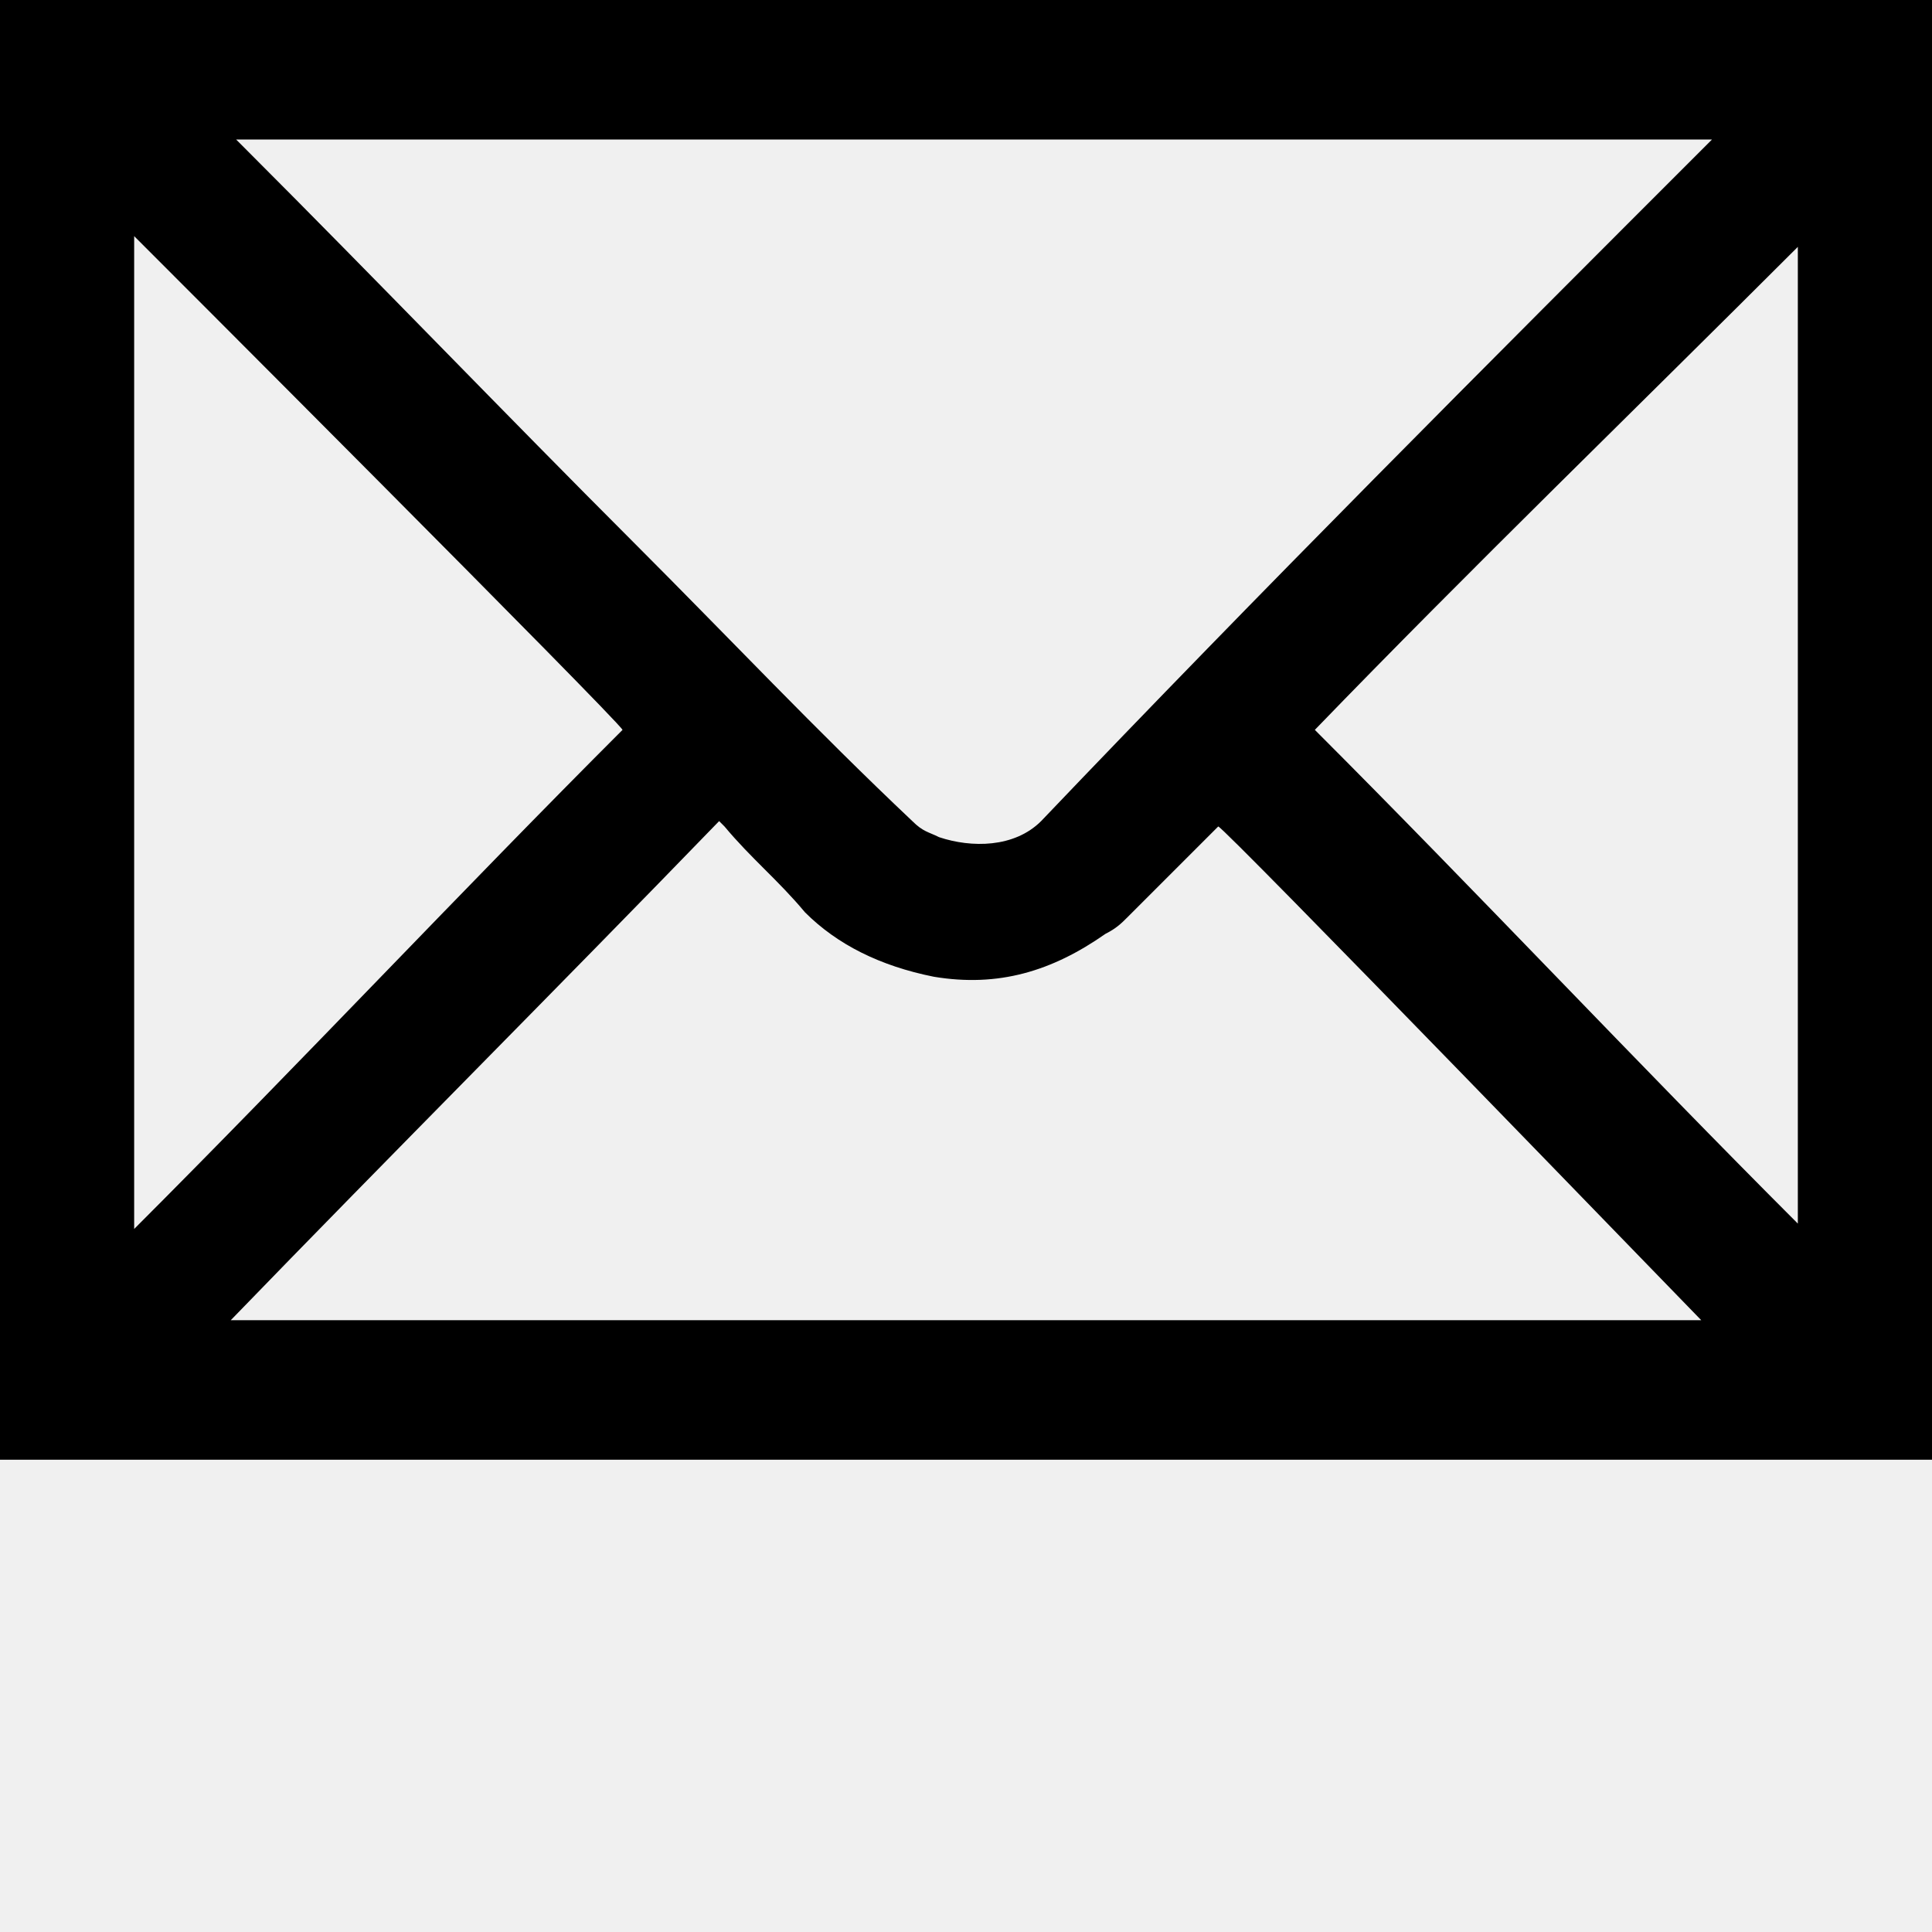
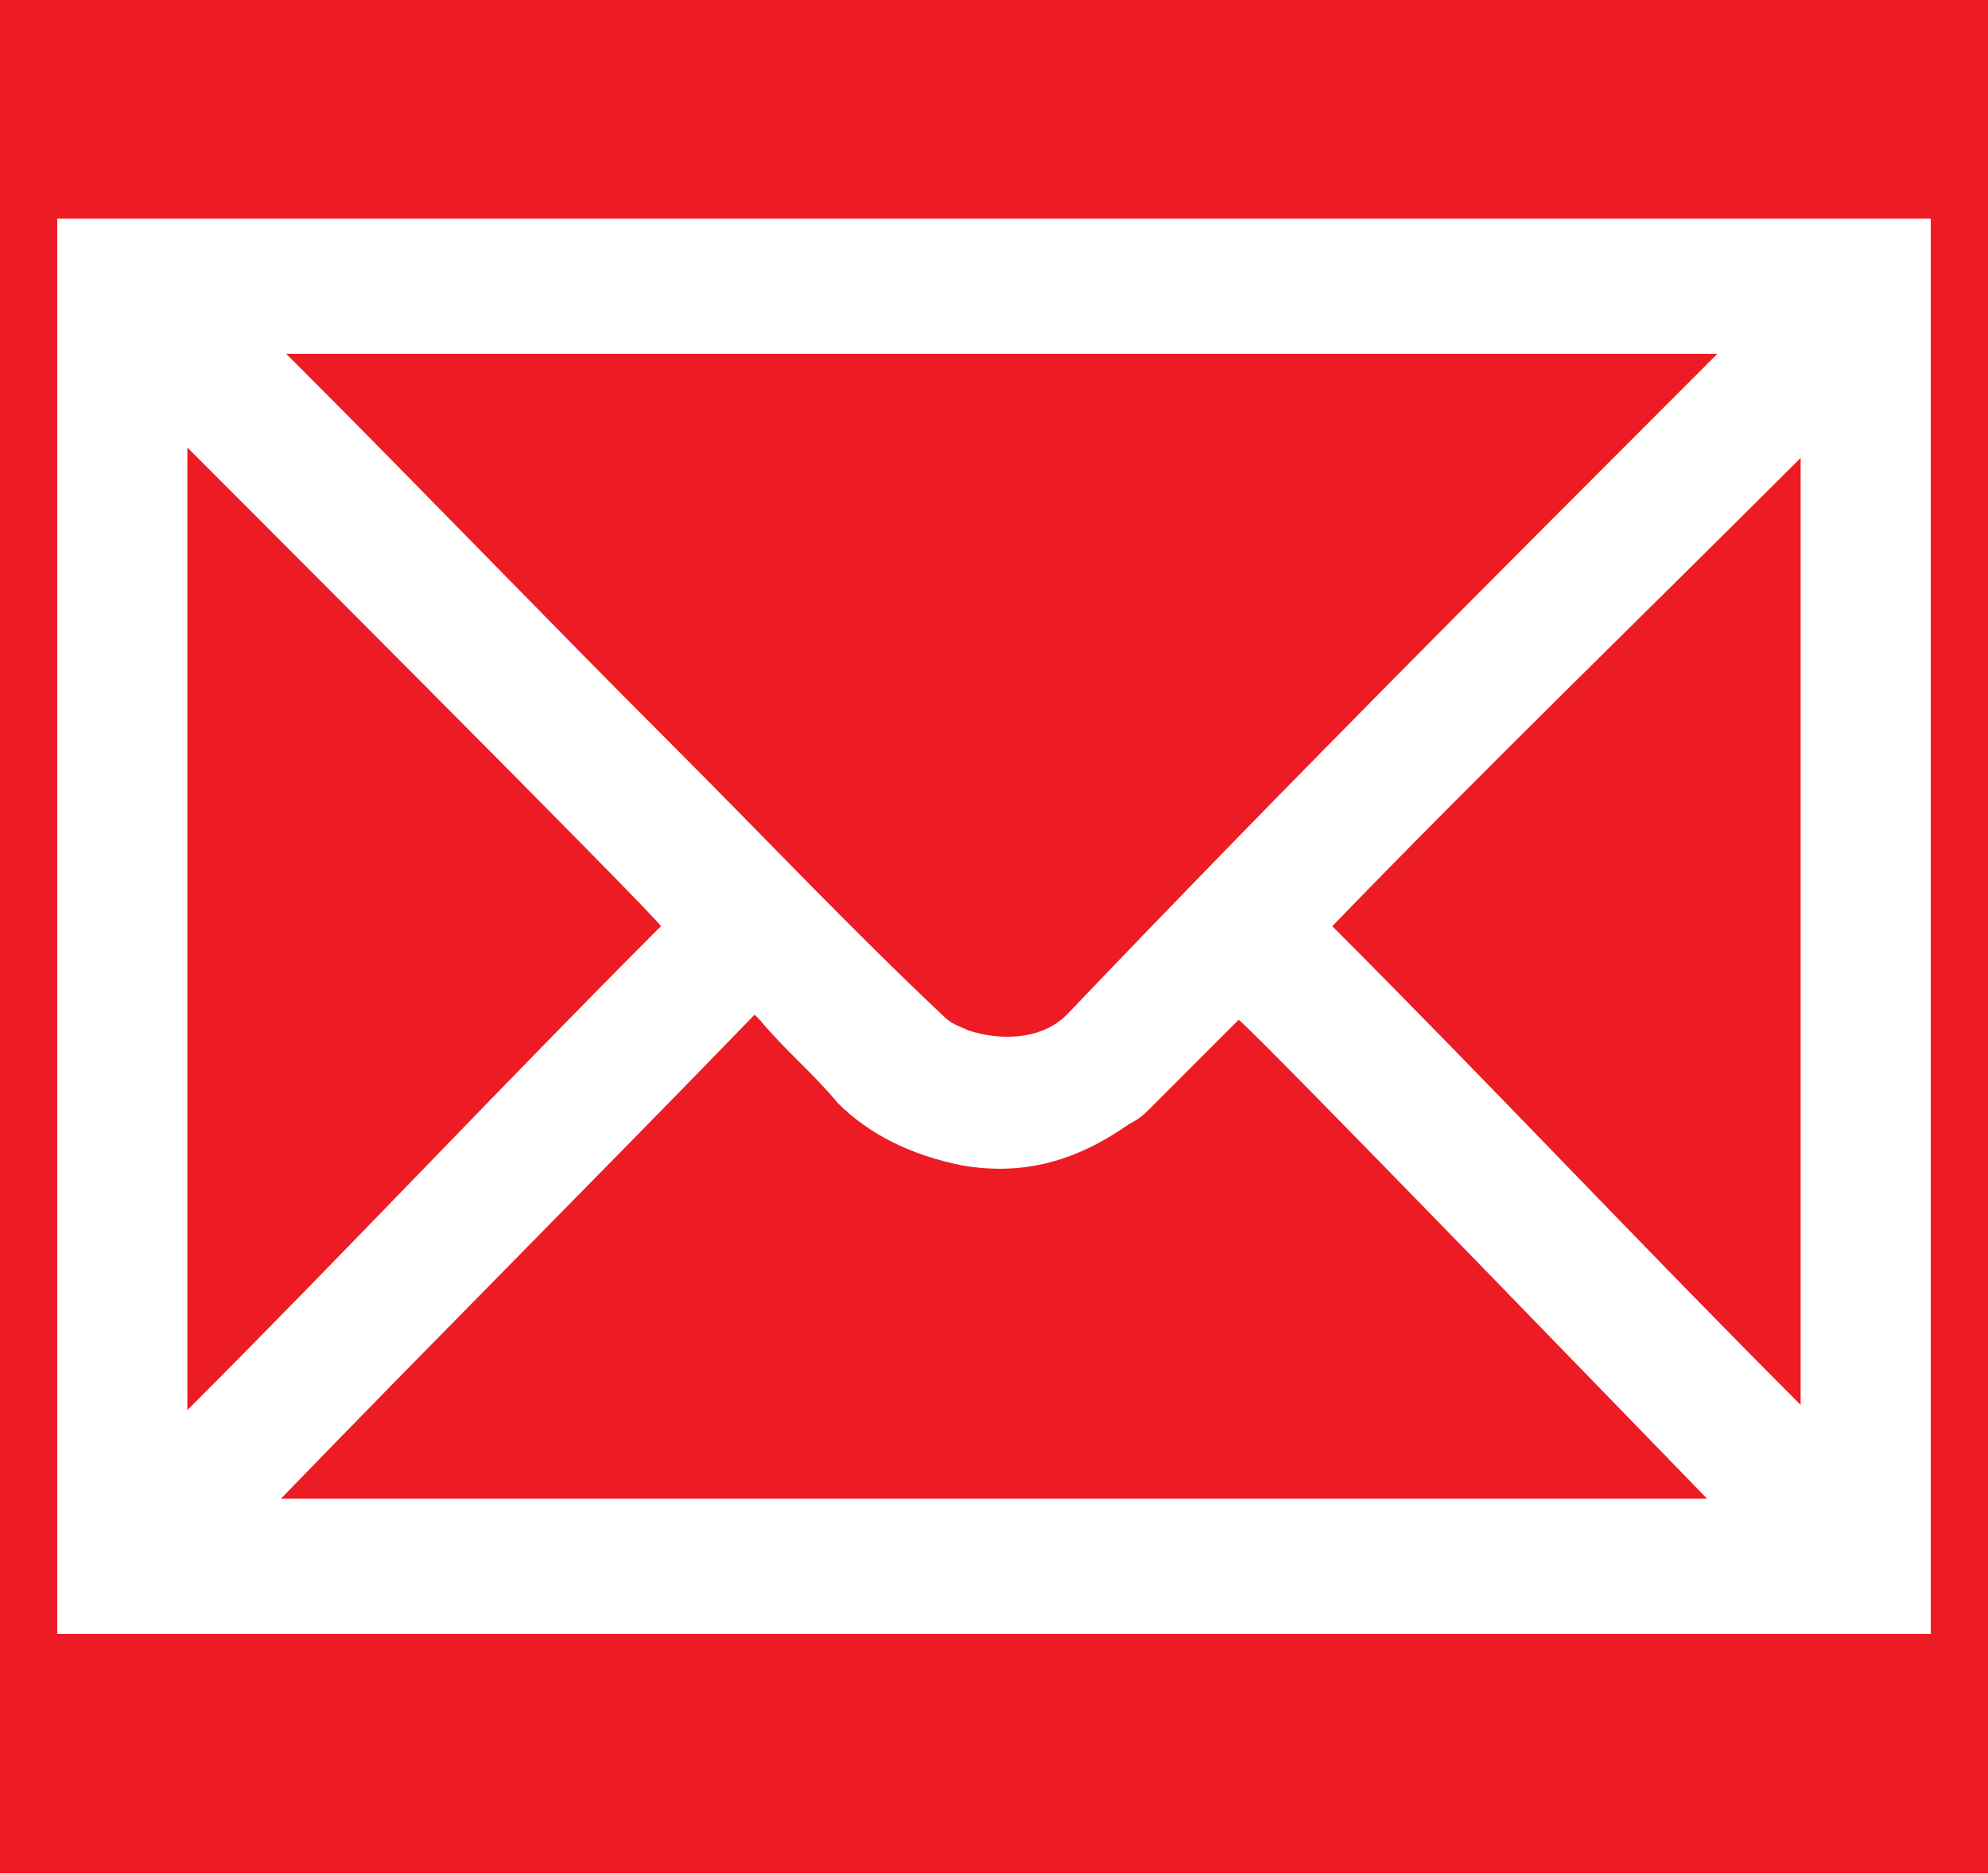
- <svg xmlns="http://www.w3.org/2000/svg" version="1.1" id="Layer_1" x="0px" y="0px" viewBox="-161 91 36 36" style="enable-background:new -161 91 36 36;" xml:space="preserve">
+ <svg xmlns="http://www.w3.org/2000/svg" version="1.1" id="Layer_1" x="0px" y="0px" viewBox="-288 379 38.2 36" style="enable-background:new -288 379 38.2 36;" xml:space="preserve">
+   <style type="text/css">
+ 	.st0{fill:#ED1C24;}
+ 	.st1{fill:#FFFFFF;}
+ </style>
+   <rect x="-288" y="379" class="st0" width="38.2" height="36" />
  <g id="MUODtZ.tif">
    <g>
-       <path d="M-161,118.2c0-9,0-18.1,0-27.2c12,0,24,0,36,0c0,9,0,18.1,0,27.2C-137,118.2-149,118.2-161,118.2z M-129.1,93.6    L-129.1,93.6C-129.2,93.6-129.2,93.6-129.1,93.6c-9.2,0-18.4,0-27.5,0l0,0l0,0c0.1,0.1,0.1,0.1,0.2,0.2c2.4,2.4,4.8,4.9,7.2,7.3    c1.8,1.8,3.4,3.5,5.2,5.2c0.2,0.2,0.3,0.2,0.5,0.3c0.6,0.2,1.4,0.2,1.9-0.3C-137.5,102-133.3,97.8-129.1,93.6    C-129.2,93.6-129.2,93.6-129.1,93.6z M-129.3,115.6c-0.2-0.2-8.9-9.2-9-9.2l-0.1,0.1c-0.6,0.6-1,1-1.6,1.6    c-0.1,0.1-0.2,0.2-0.4,0.3c-1,0.7-2,1-3.2,0.8c-1-0.2-1.8-0.6-2.4-1.2c-0.5-0.6-1-1-1.5-1.6l-0.1-0.1c-3,3.1-6.1,6.2-9.1,9.3    C-147.6,115.6-138.4,115.6-129.3,115.6z M-149.4,104.6c-0.1-0.2-9-9.1-9.1-9.2c0,6.2,0,12.3,0,18.5    C-155.4,110.8-152.4,107.6-149.4,104.6z M-136.5,104.6c3,3,6,6.2,9,9.2c0-0.2,0-18.2,0-18.2C-130.5,98.6-133.6,101.6-136.5,104.6z    " />
+       <path class="st1" d="M-286.9,410.4c0-9,0-18.1,0-27.2c12,0,24,0,36,0c0,9,0,18.1,0,27.2C-262.9,410.4-274.9,410.4-286.9,410.4z     M-255,385.8L-255,385.8C-255.1,385.8-255.1,385.8-255,385.8c-9.2,0-18.4,0-27.5,0l0,0l0,0c0.1,0.1,0.1,0.1,0.2,0.2    c2.4,2.4,4.8,4.9,7.2,7.3c1.8,1.8,3.4,3.5,5.2,5.2c0.2,0.2,0.3,0.2,0.5,0.3c0.6,0.2,1.4,0.2,1.9-0.3    C-263.4,394.2-259.2,390-255,385.8C-255.1,385.8-255.1,385.8-255,385.8z M-255.2,407.8c-0.2-0.2-8.9-9.2-9-9.2l-0.1,0.1    c-0.6,0.6-1,1-1.6,1.6c-0.1,0.1-0.2,0.2-0.4,0.3c-1,0.7-2,1-3.2,0.8c-1-0.2-1.8-0.6-2.4-1.2c-0.5-0.6-1-1-1.5-1.6l-0.1-0.1    c-3,3.1-6.1,6.2-9.1,9.3C-273.5,407.8-264.3,407.8-255.2,407.8z M-275.3,396.8c-0.1-0.2-9-9.1-9.1-9.2c0,6.2,0,12.3,0,18.5    C-281.3,403-278.3,399.8-275.3,396.8z M-262.4,396.8c3,3,6,6.2,9,9.2c0-0.2,0-18.2,0-18.2C-256.4,390.8-259.5,393.8-262.4,396.8z" />
    </g>
  </g>
</svg>
